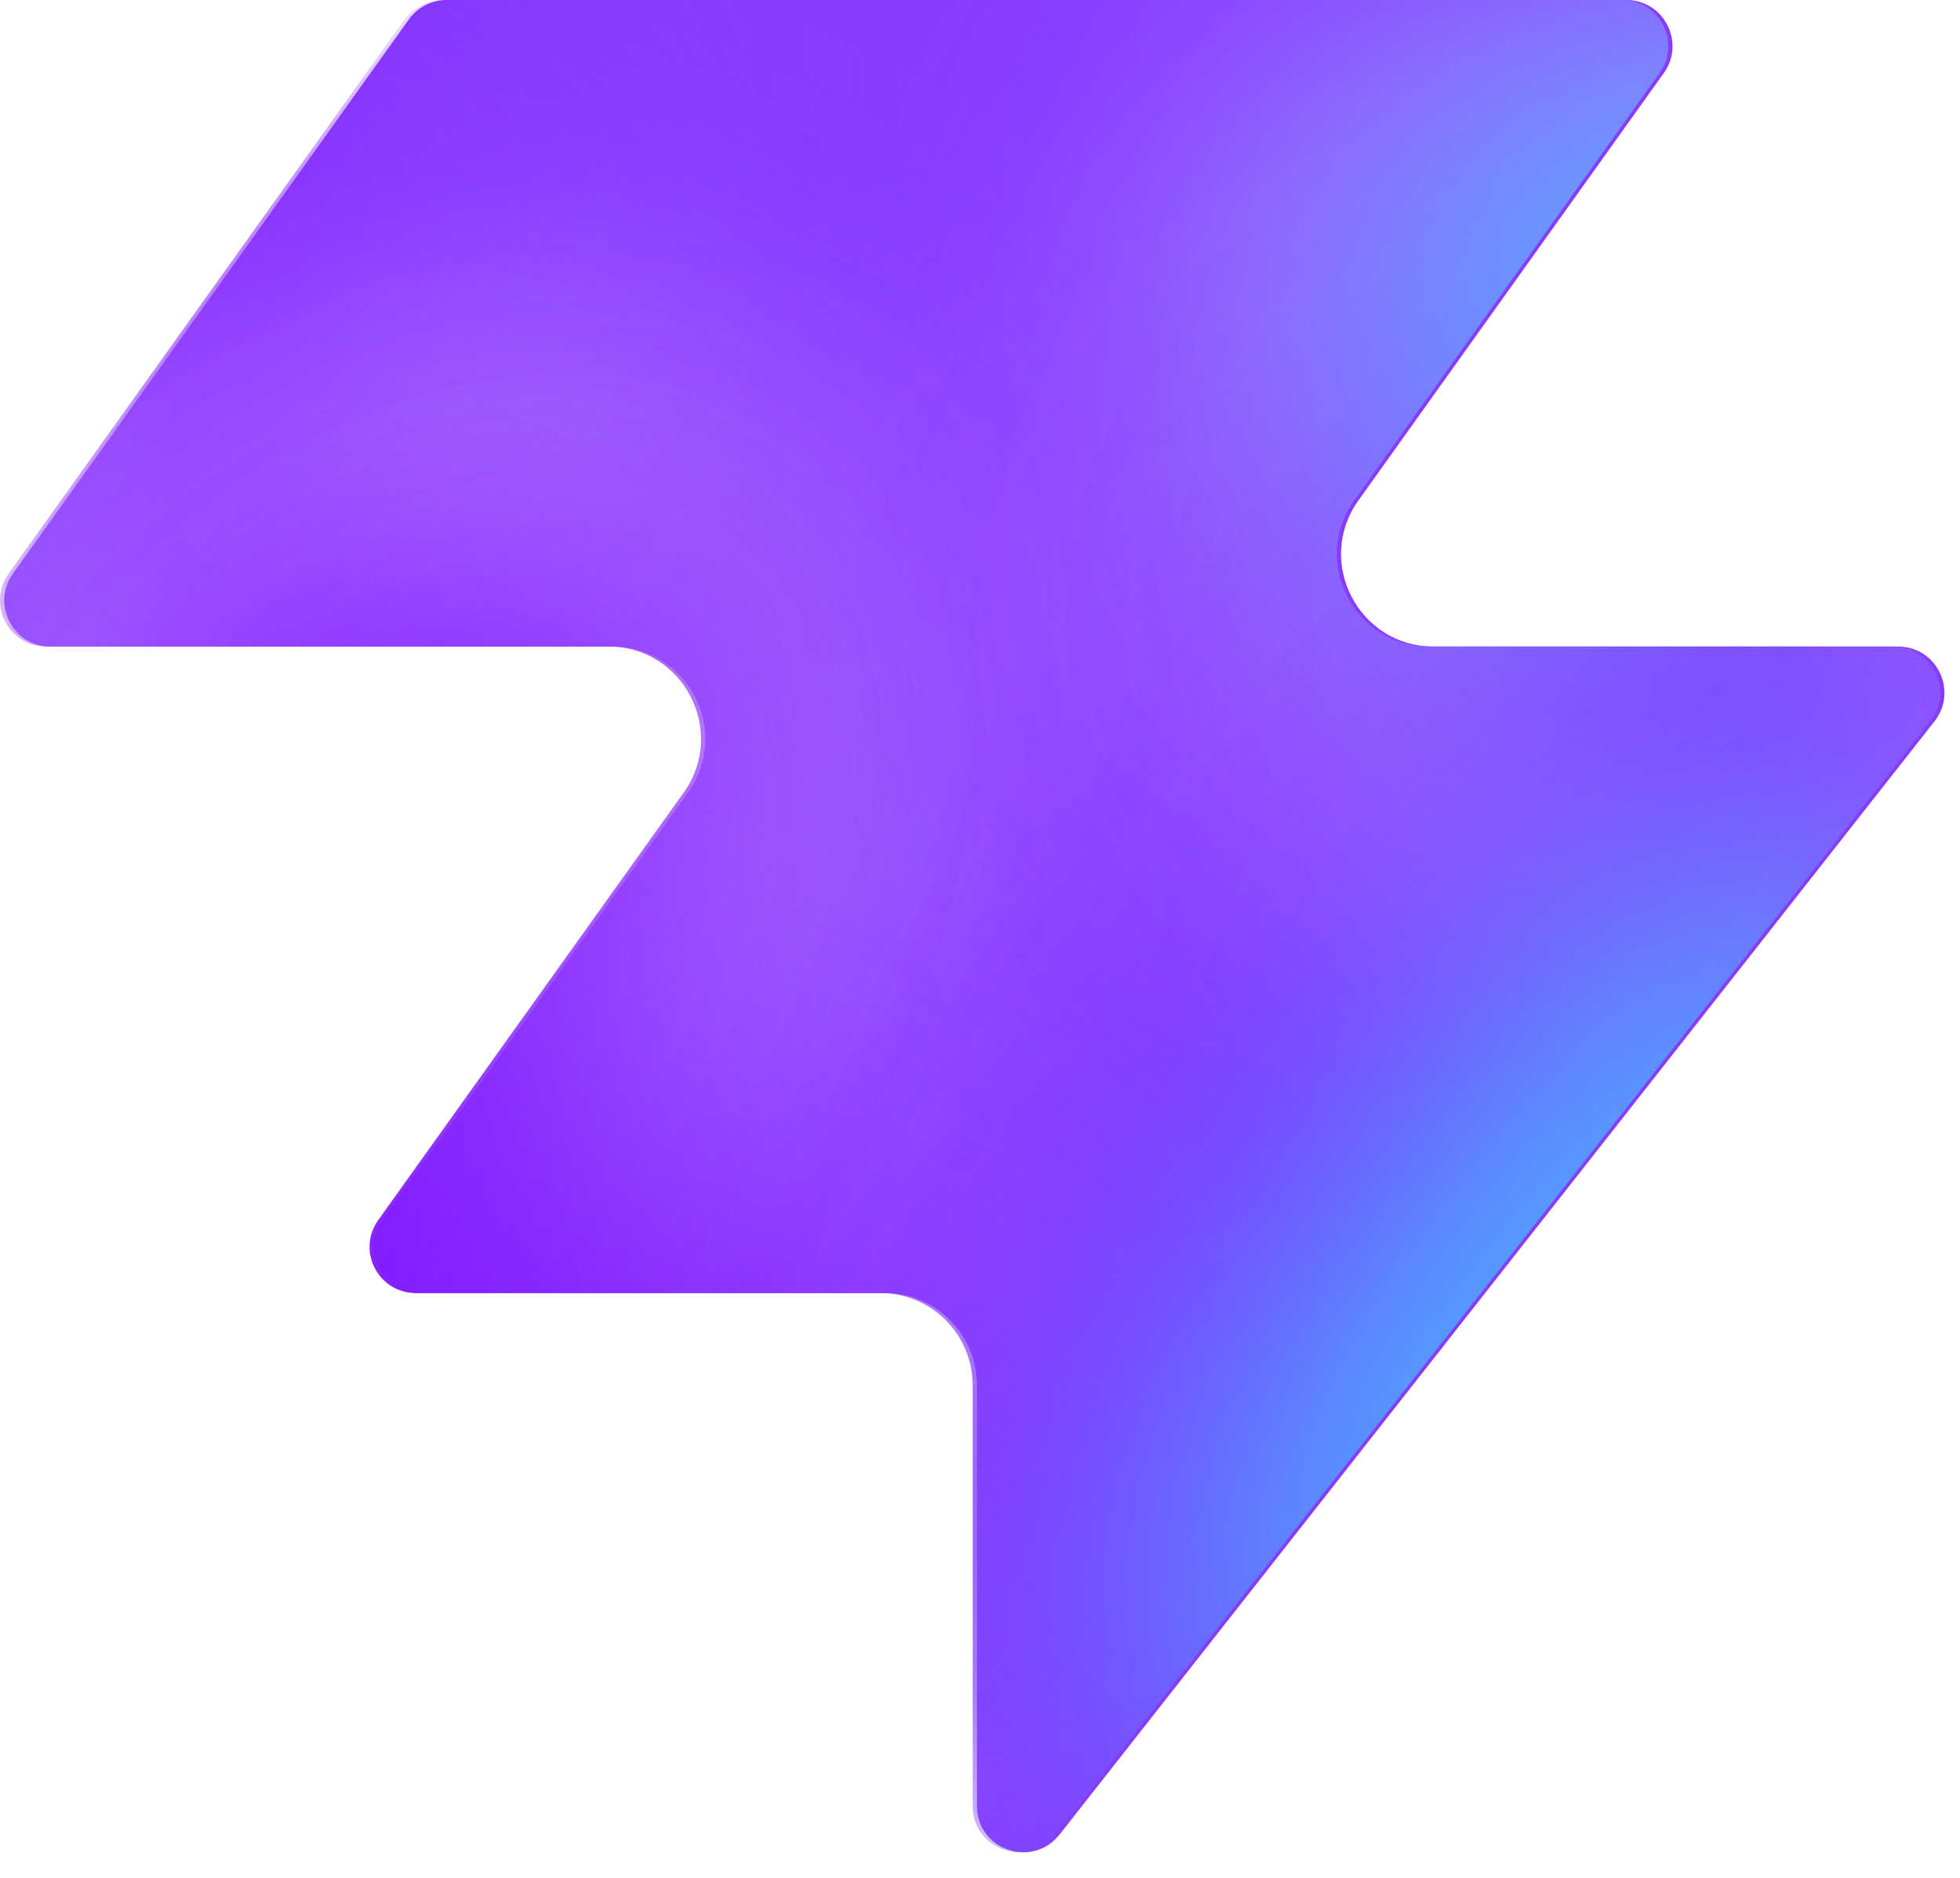
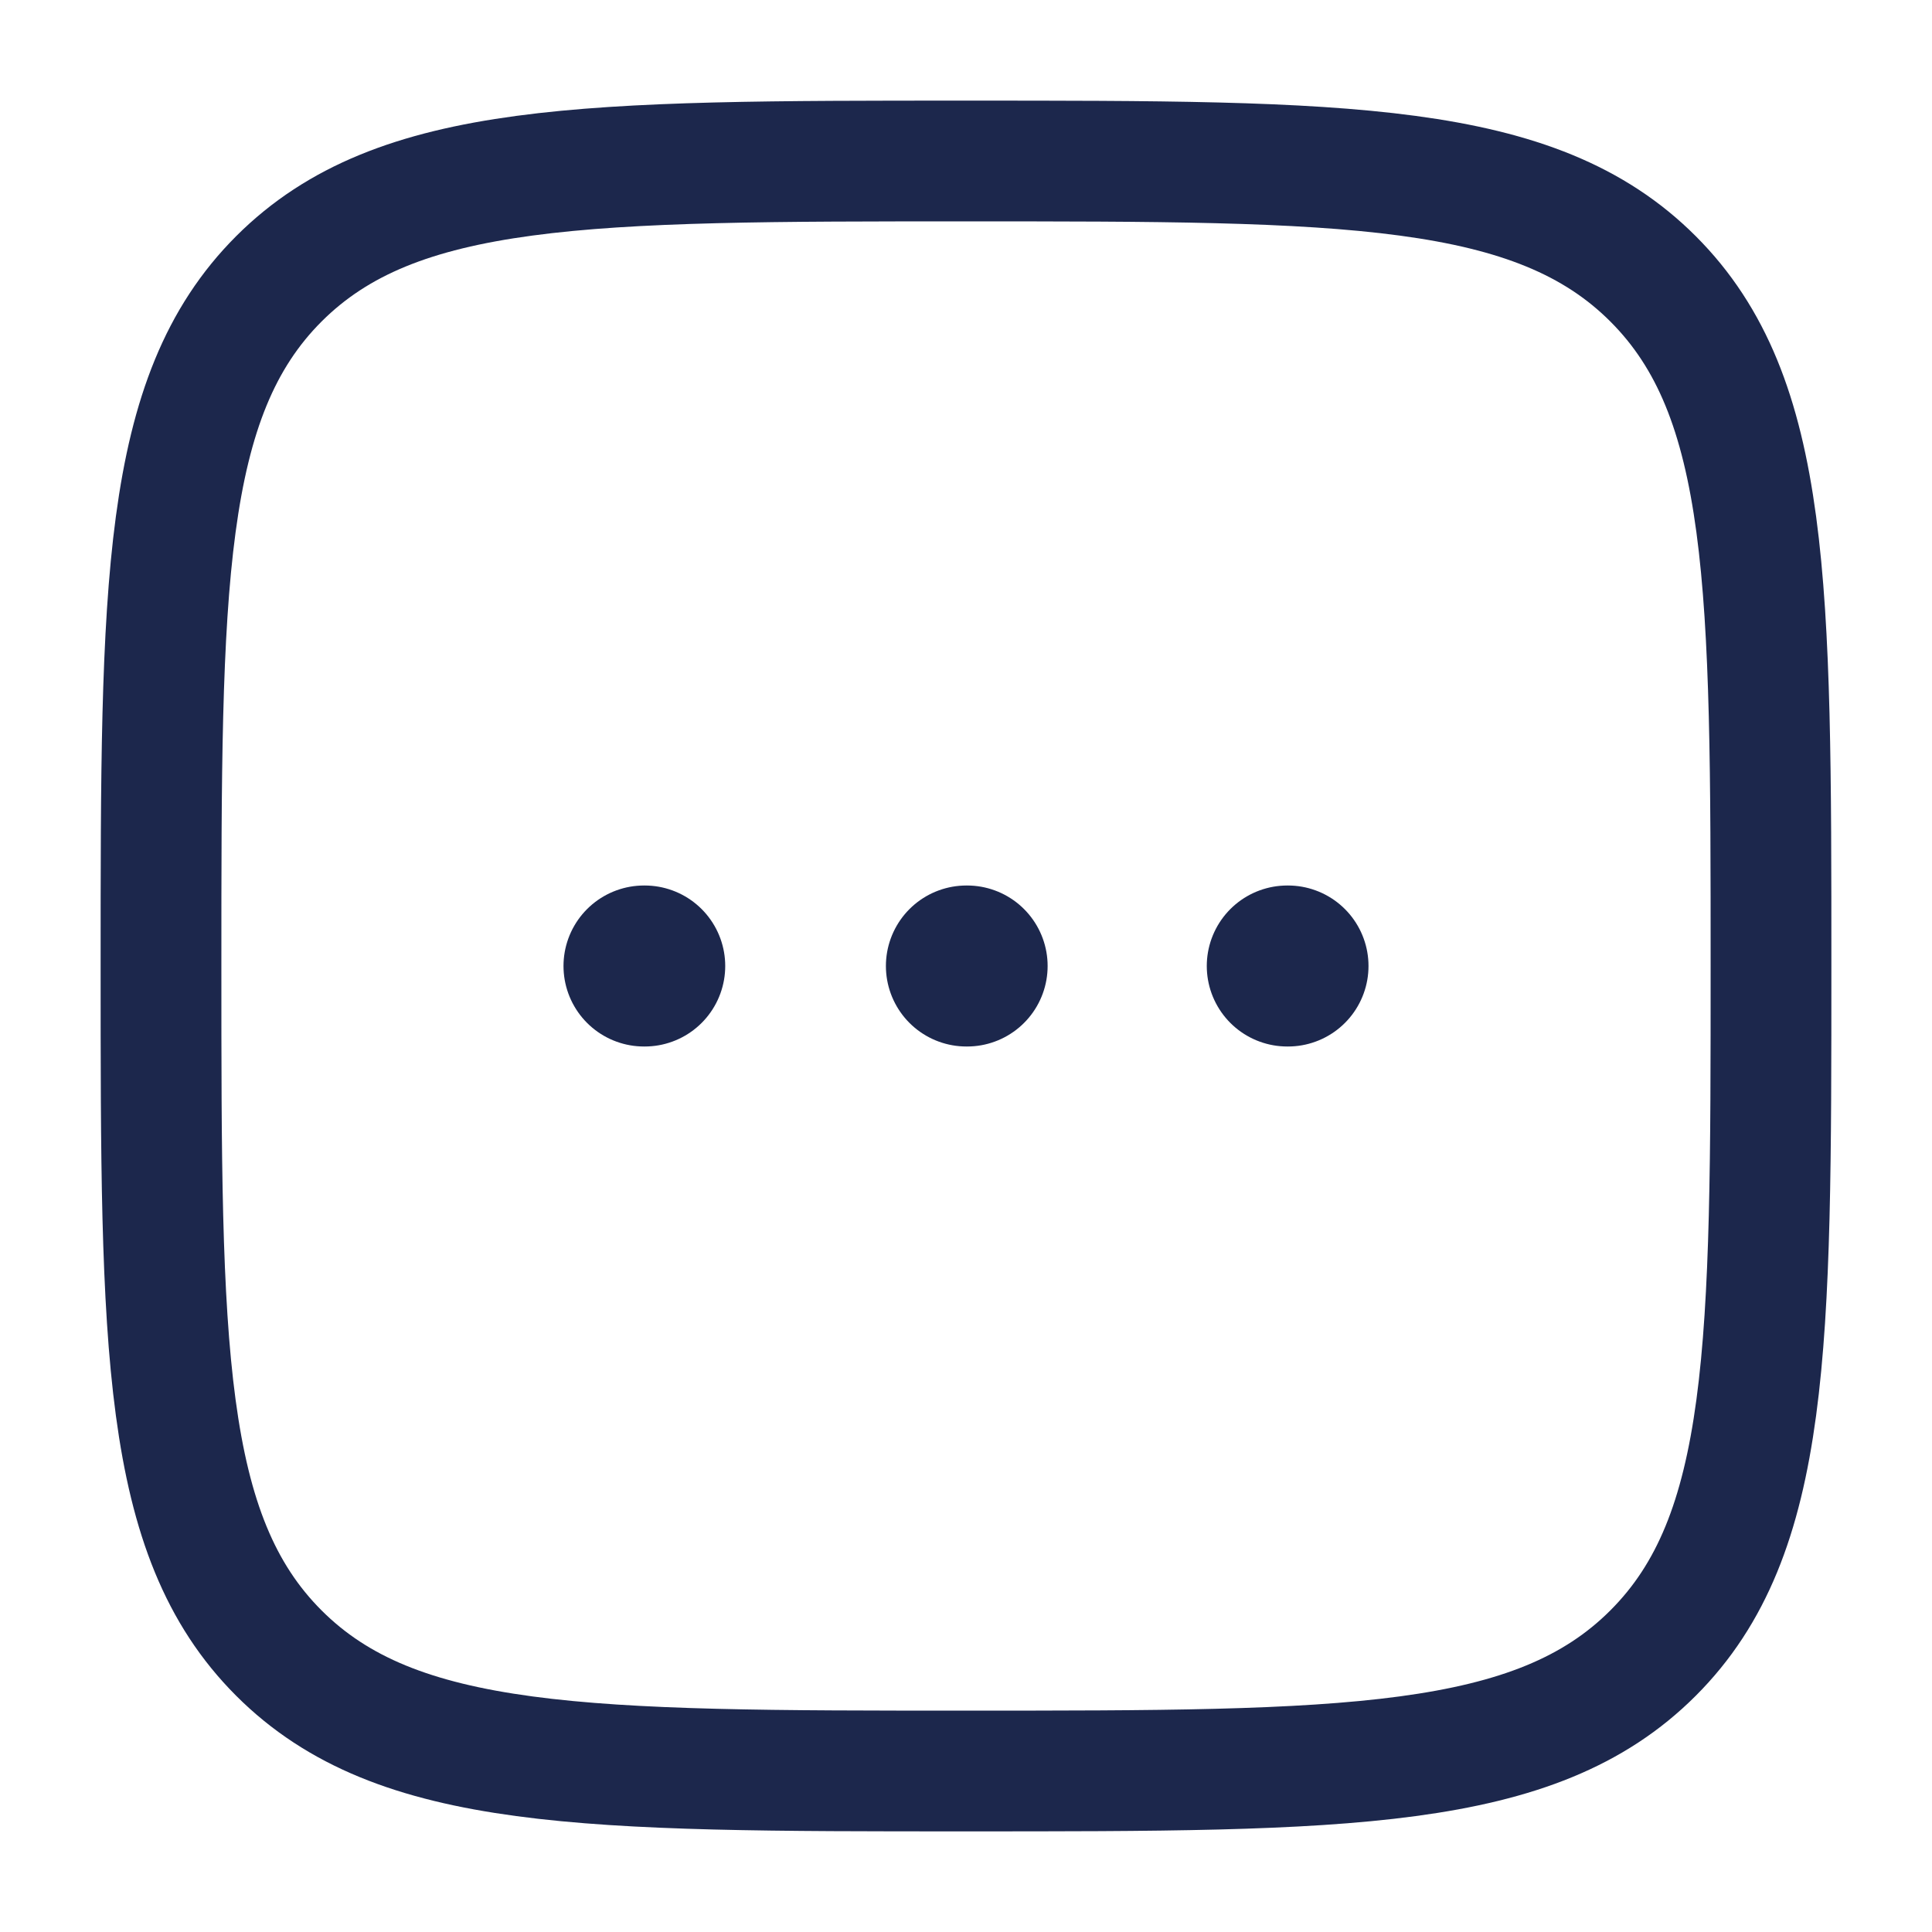
- <svg xmlns="http://www.w3.org/2000/svg" width="48" height="46" fill="none" viewBox="0 0 48 46">
-   <path fill="#863bff" d="M25.946 44.938c-.664.845-2.021.375-2.021-.698V33.937a2.26 2.26 0 0 0-2.262-2.262H10.287c-.92 0-1.456-1.04-.92-1.788l7.48-10.471c1.07-1.497 0-3.578-1.842-3.578H1.237c-.92 0-1.456-1.04-.92-1.788L10.013.474c.214-.297.556-.474.92-.474h28.894c.92 0 1.456 1.04.92 1.788l-7.48 10.471c-1.07 1.498 0 3.579 1.842 3.579h11.377c.943 0 1.473 1.088.89 1.83L25.947 44.94z" style="fill:#863bff;fill:color(display-p3 .525 .23 1);fill-opacity:1" />
-   <mask id="a" width="48" height="46" x="0" y="0" maskUnits="userSpaceOnUse" style="mask-type:alpha">
-     <path fill="#000" d="M25.842 44.938c-.664.844-2.021.375-2.021-.698V33.937a2.26 2.26 0 0 0-2.262-2.262H10.183c-.92 0-1.456-1.04-.92-1.788l7.48-10.471c1.07-1.498 0-3.579-1.842-3.579H1.133c-.92 0-1.456-1.04-.92-1.787L9.91.473c.214-.297.556-.474.92-.474h28.894c.92 0 1.456 1.04.92 1.788l-7.48 10.471c-1.07 1.498 0 3.578 1.842 3.578h11.377c.943 0 1.473 1.088.89 1.832L25.843 44.94z" style="fill:#000;fill-opacity:1" />
-   </mask>
-   <g mask="url(#a)">
-     <g filter="url(#b)">
-       <ellipse cx="5.508" cy="14.704" fill="#ede6ff" rx="5.508" ry="14.704" style="fill:#ede6ff;fill:color(display-p3 .927 .903 1);fill-opacity:1" transform="matrix(.00324 1 1 -.00324 -4.47 31.516)" />
-     </g>
-     <g filter="url(#c)">
-       <ellipse cx="10.399" cy="29.851" fill="#ede6ff" rx="10.399" ry="29.851" style="fill:#ede6ff;fill:color(display-p3 .927 .903 1);fill-opacity:1" transform="matrix(.00324 1 1 -.00324 -39.328 7.883)" />
-     </g>
-     <g filter="url(#d)">
-       <ellipse cx="5.508" cy="30.487" fill="#7e14ff" rx="5.508" ry="30.487" style="fill:#7e14ff;fill:color(display-p3 .492 .077 1);fill-opacity:1" transform="rotate(89.814 -25.913 -14.639)scale(1 -1)" />
-     </g>
-     <g filter="url(#e)">
-       <ellipse cx="5.508" cy="30.599" fill="#7e14ff" rx="5.508" ry="30.599" style="fill:#7e14ff;fill:color(display-p3 .492 .077 1);fill-opacity:1" transform="rotate(89.814 -32.644 -3.334)scale(1 -1)" />
-     </g>
-     <g filter="url(#f)">
-       <ellipse cx="5.508" cy="30.599" fill="#7e14ff" rx="5.508" ry="30.599" style="fill:#7e14ff;fill:color(display-p3 .492 .077 1);fill-opacity:1" transform="matrix(.00324 1 1 -.00324 -34.34 30.47)" />
-     </g>
-     <g filter="url(#g)">
-       <ellipse cx="14.072" cy="22.078" fill="#ede6ff" rx="14.072" ry="22.078" style="fill:#ede6ff;fill:color(display-p3 .927 .903 1);fill-opacity:1" transform="rotate(93.35 24.506 48.493)scale(-1 1)" />
-     </g>
-     <g filter="url(#h)">
-       <ellipse cx="3.47" cy="21.501" fill="#7e14ff" rx="3.47" ry="21.501" style="fill:#7e14ff;fill:color(display-p3 .492 .077 1);fill-opacity:1" transform="rotate(89.009 28.708 47.59)scale(-1 1)" />
-     </g>
-     <g filter="url(#i)">
-       <ellipse cx="3.47" cy="21.501" fill="#7e14ff" rx="3.47" ry="21.501" style="fill:#7e14ff;fill:color(display-p3 .492 .077 1);fill-opacity:1" transform="rotate(89.009 28.708 47.59)scale(-1 1)" />
-     </g>
-     <g filter="url(#j)">
-       <ellipse cx=".387" cy="8.972" fill="#7e14ff" rx="4.407" ry="29.108" style="fill:#7e14ff;fill:color(display-p3 .492 .077 1);fill-opacity:1" transform="rotate(39.51 .387 8.972)" />
-     </g>
-     <g filter="url(#k)">
-       <ellipse cx="47.523" cy="-6.092" fill="#7e14ff" rx="4.407" ry="29.108" style="fill:#7e14ff;fill:color(display-p3 .492 .077 1);fill-opacity:1" transform="rotate(37.892 47.523 -6.092)" />
-     </g>
-     <g filter="url(#l)">
-       <ellipse cx="41.412" cy="6.333" fill="#47bfff" rx="5.971" ry="9.665" style="fill:#47bfff;fill:color(display-p3 .28 .748 1);fill-opacity:1" transform="rotate(37.892 41.412 6.333)" />
-     </g>
-     <g filter="url(#m)">
-       <ellipse cx="-1.879" cy="38.332" fill="#7e14ff" rx="4.407" ry="29.108" style="fill:#7e14ff;fill:color(display-p3 .492 .077 1);fill-opacity:1" transform="rotate(37.892 -1.88 38.332)" />
-     </g>
-     <g filter="url(#n)">
-       <ellipse cx="-1.879" cy="38.332" fill="#7e14ff" rx="4.407" ry="29.108" style="fill:#7e14ff;fill:color(display-p3 .492 .077 1);fill-opacity:1" transform="rotate(37.892 -1.88 38.332)" />
-     </g>
-     <g filter="url(#o)">
-       <ellipse cx="35.651" cy="29.907" fill="#7e14ff" rx="4.407" ry="29.108" style="fill:#7e14ff;fill:color(display-p3 .492 .077 1);fill-opacity:1" transform="rotate(37.892 35.651 29.907)" />
-     </g>
-     <g filter="url(#p)">
-       <ellipse cx="38.418" cy="32.4" fill="#47bfff" rx="5.971" ry="15.297" style="fill:#47bfff;fill:color(display-p3 .28 .748 1);fill-opacity:1" transform="rotate(37.892 38.418 32.4)" />
-     </g>
-   </g>
-   <defs>
-     <filter id="b" width="60.045" height="41.654" x="-19.77" y="16.149" color-interpolation-filters="sRGB" filterUnits="userSpaceOnUse">
-       <feFlood flood-opacity="0" result="BackgroundImageFix" />
-       <feBlend in="SourceGraphic" in2="BackgroundImageFix" result="shape" />
-       <feGaussianBlur result="effect1_foregroundBlur_2002_17158" stdDeviation="7.659" />
-     </filter>
-     <filter id="c" width="90.34" height="51.437" x="-54.613" y="-7.533" color-interpolation-filters="sRGB" filterUnits="userSpaceOnUse">
-       <feFlood flood-opacity="0" result="BackgroundImageFix" />
-       <feBlend in="SourceGraphic" in2="BackgroundImageFix" result="shape" />
-       <feGaussianBlur result="effect1_foregroundBlur_2002_17158" stdDeviation="7.659" />
-     </filter>
-     <filter id="d" width="79.355" height="29.4" x="-49.64" y="2.03" color-interpolation-filters="sRGB" filterUnits="userSpaceOnUse">
-       <feFlood flood-opacity="0" result="BackgroundImageFix" />
-       <feBlend in="SourceGraphic" in2="BackgroundImageFix" result="shape" />
-       <feGaussianBlur result="effect1_foregroundBlur_2002_17158" stdDeviation="4.596" />
-     </filter>
-     <filter id="e" width="79.579" height="29.4" x="-45.045" y="20.029" color-interpolation-filters="sRGB" filterUnits="userSpaceOnUse">
-       <feFlood flood-opacity="0" result="BackgroundImageFix" />
-       <feBlend in="SourceGraphic" in2="BackgroundImageFix" result="shape" />
-       <feGaussianBlur result="effect1_foregroundBlur_2002_17158" stdDeviation="4.596" />
-     </filter>
-     <filter id="f" width="79.579" height="29.4" x="-43.513" y="21.178" color-interpolation-filters="sRGB" filterUnits="userSpaceOnUse">
-       <feFlood flood-opacity="0" result="BackgroundImageFix" />
-       <feBlend in="SourceGraphic" in2="BackgroundImageFix" result="shape" />
-       <feGaussianBlur result="effect1_foregroundBlur_2002_17158" stdDeviation="4.596" />
-     </filter>
-     <filter id="g" width="74.749" height="58.852" x="15.756" y="-17.901" color-interpolation-filters="sRGB" filterUnits="userSpaceOnUse">
-       <feFlood flood-opacity="0" result="BackgroundImageFix" />
-       <feBlend in="SourceGraphic" in2="BackgroundImageFix" result="shape" />
-       <feGaussianBlur result="effect1_foregroundBlur_2002_17158" stdDeviation="7.659" />
-     </filter>
-     <filter id="h" width="61.377" height="25.362" x="23.548" y="2.284" color-interpolation-filters="sRGB" filterUnits="userSpaceOnUse">
-       <feFlood flood-opacity="0" result="BackgroundImageFix" />
-       <feBlend in="SourceGraphic" in2="BackgroundImageFix" result="shape" />
-       <feGaussianBlur result="effect1_foregroundBlur_2002_17158" stdDeviation="4.596" />
-     </filter>
-     <filter id="i" width="61.377" height="25.362" x="23.548" y="2.284" color-interpolation-filters="sRGB" filterUnits="userSpaceOnUse">
-       <feFlood flood-opacity="0" result="BackgroundImageFix" />
-       <feBlend in="SourceGraphic" in2="BackgroundImageFix" result="shape" />
-       <feGaussianBlur result="effect1_foregroundBlur_2002_17158" stdDeviation="4.596" />
-     </filter>
-     <filter id="j" width="56.045" height="63.649" x="-27.636" y="-22.853" color-interpolation-filters="sRGB" filterUnits="userSpaceOnUse">
-       <feFlood flood-opacity="0" result="BackgroundImageFix" />
-       <feBlend in="SourceGraphic" in2="BackgroundImageFix" result="shape" />
-       <feGaussianBlur result="effect1_foregroundBlur_2002_17158" stdDeviation="4.596" />
-     </filter>
-     <filter id="k" width="54.814" height="64.646" x="20.116" y="-38.415" color-interpolation-filters="sRGB" filterUnits="userSpaceOnUse">
-       <feFlood flood-opacity="0" result="BackgroundImageFix" />
-       <feBlend in="SourceGraphic" in2="BackgroundImageFix" result="shape" />
-       <feGaussianBlur result="effect1_foregroundBlur_2002_17158" stdDeviation="4.596" />
-     </filter>
-     <filter id="l" width="33.541" height="35.313" x="24.641" y="-11.323" color-interpolation-filters="sRGB" filterUnits="userSpaceOnUse">
-       <feFlood flood-opacity="0" result="BackgroundImageFix" />
-       <feBlend in="SourceGraphic" in2="BackgroundImageFix" result="shape" />
-       <feGaussianBlur result="effect1_foregroundBlur_2002_17158" stdDeviation="4.596" />
-     </filter>
-     <filter id="m" width="54.814" height="64.646" x="-29.286" y="6.009" color-interpolation-filters="sRGB" filterUnits="userSpaceOnUse">
-       <feFlood flood-opacity="0" result="BackgroundImageFix" />
-       <feBlend in="SourceGraphic" in2="BackgroundImageFix" result="shape" />
-       <feGaussianBlur result="effect1_foregroundBlur_2002_17158" stdDeviation="4.596" />
-     </filter>
-     <filter id="n" width="54.814" height="64.646" x="-29.286" y="6.009" color-interpolation-filters="sRGB" filterUnits="userSpaceOnUse">
-       <feFlood flood-opacity="0" result="BackgroundImageFix" />
-       <feBlend in="SourceGraphic" in2="BackgroundImageFix" result="shape" />
-       <feGaussianBlur result="effect1_foregroundBlur_2002_17158" stdDeviation="4.596" />
-     </filter>
-     <filter id="o" width="54.814" height="64.646" x="8.244" y="-2.416" color-interpolation-filters="sRGB" filterUnits="userSpaceOnUse">
-       <feFlood flood-opacity="0" result="BackgroundImageFix" />
-       <feBlend in="SourceGraphic" in2="BackgroundImageFix" result="shape" />
-       <feGaussianBlur result="effect1_foregroundBlur_2002_17158" stdDeviation="4.596" />
-     </filter>
-     <filter id="p" width="39.409" height="43.623" x="18.713" y="10.588" color-interpolation-filters="sRGB" filterUnits="userSpaceOnUse">
-       <feFlood flood-opacity="0" result="BackgroundImageFix" />
-       <feBlend in="SourceGraphic" in2="BackgroundImageFix" result="shape" />
-       <feGaussianBlur result="effect1_foregroundBlur_2002_17158" stdDeviation="4.596" />
-     </filter>
-   </defs>
+ <svg xmlns="http://www.w3.org/2000/svg" width="800px" height="800px" viewBox="0 0 24 24" fill="none">
+   <path d="M8 12H8.009M12.005 12H12.014M15.991 12H16" stroke="#1C274C" stroke-width="2" stroke-linecap="round" stroke-linejoin="round" />
+   <path d="M2 12C2 7.286 2 4.929 3.464 3.464C4.929 2 7.286 2 12 2C16.714 2 19.071 2 20.535 3.464C22 4.929 22 7.286 22 12C22 16.714 22 19.071 20.535 20.535C19.071 22 16.714 22 12 22C7.286 22 4.929 22 3.464 20.535C2 19.071 2 16.714 2 12Z" stroke="#1C274C" stroke-width="1.5" />
</svg>
